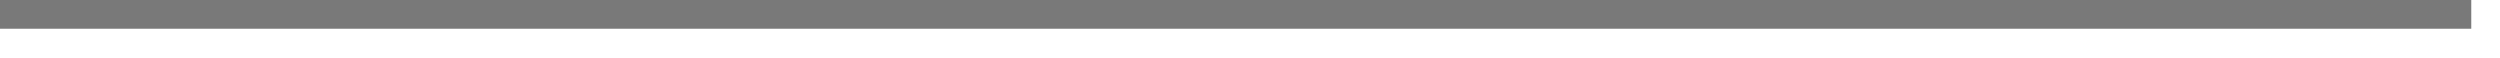
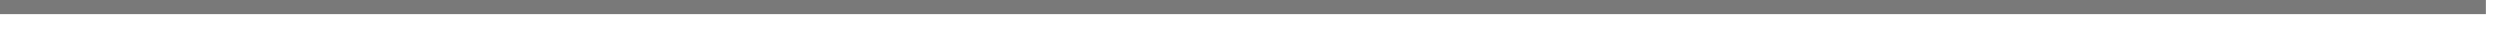
- <svg xmlns="http://www.w3.org/2000/svg" version="1.1" width="87px" height="2px">
-   <g transform="matrix(1 0 0 1 -2398 -513 )">
-     <path d="M 2398 513.5  L 2484 513.5  " stroke-width="1" stroke="#797979" fill="none" />
+ <svg xmlns="http://www.w3.org/2000/svg" version="1.1" width="177px" height="2px">
+   <g transform="matrix(1 0 0 1 -2353 -356 )">
+     <path d="M 2353 356.5  L 2529 356.5  " stroke-width="1" stroke="#797979" fill="none" />
  </g>
</svg>
